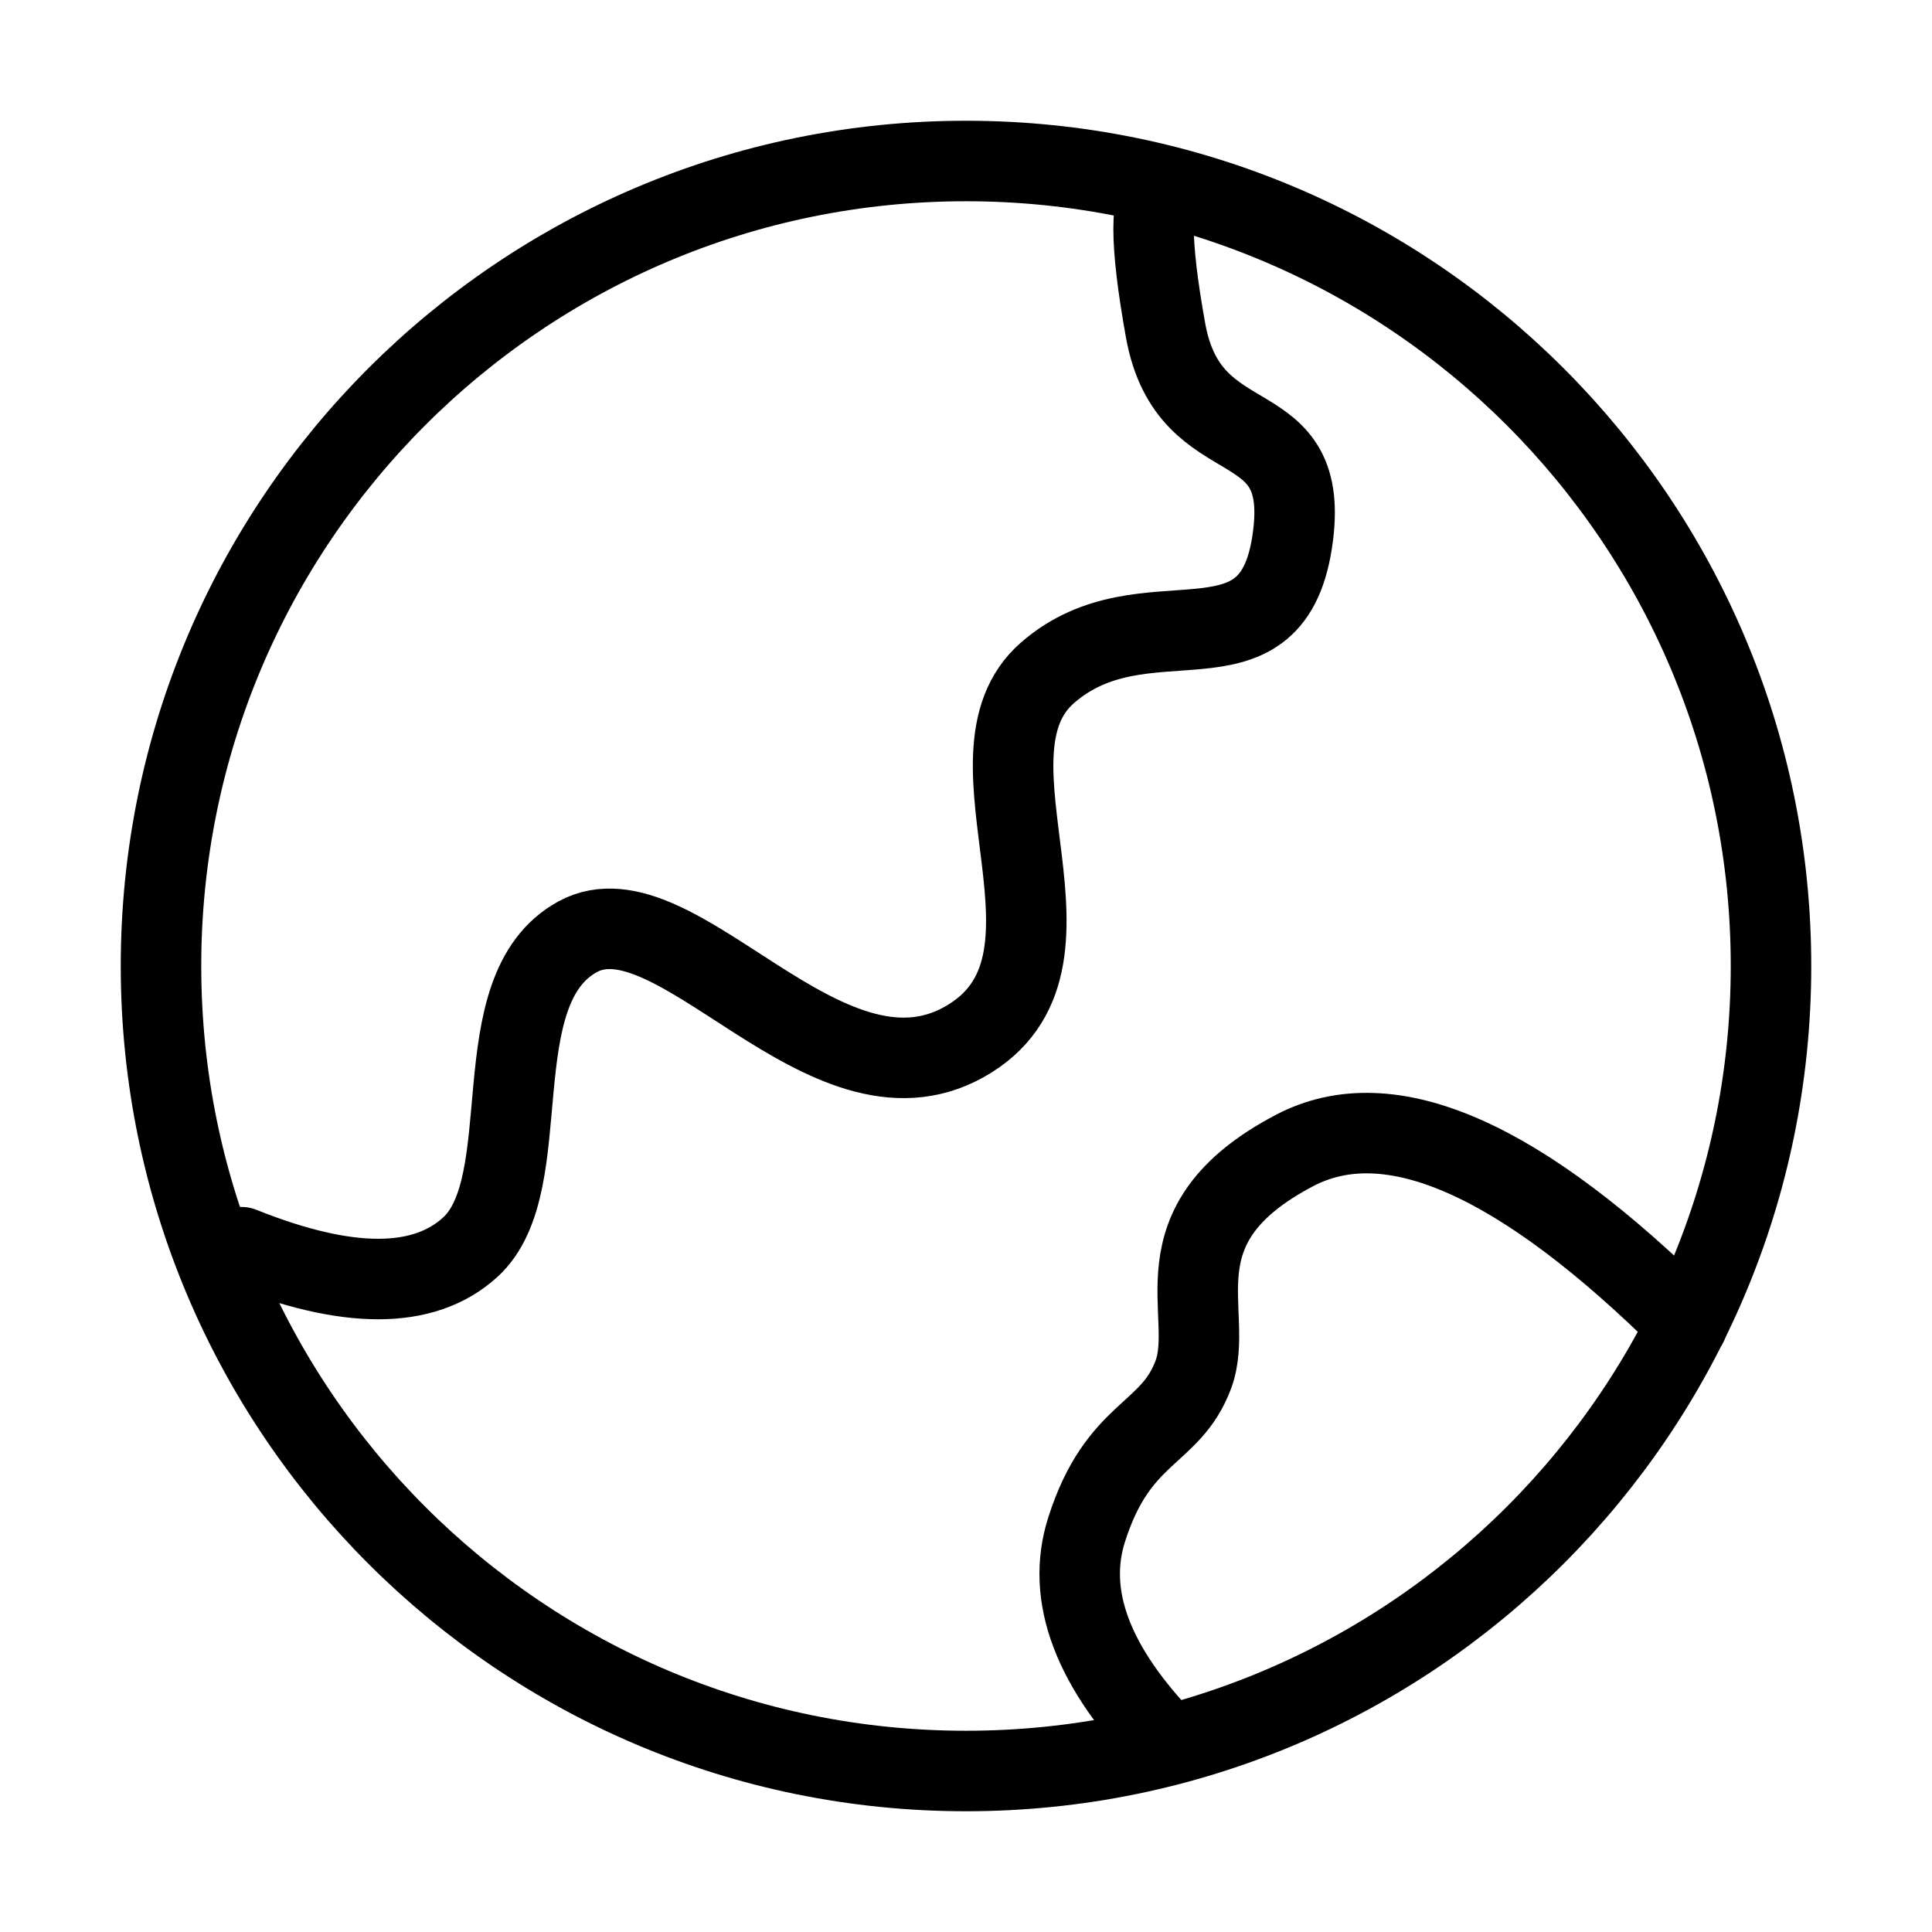
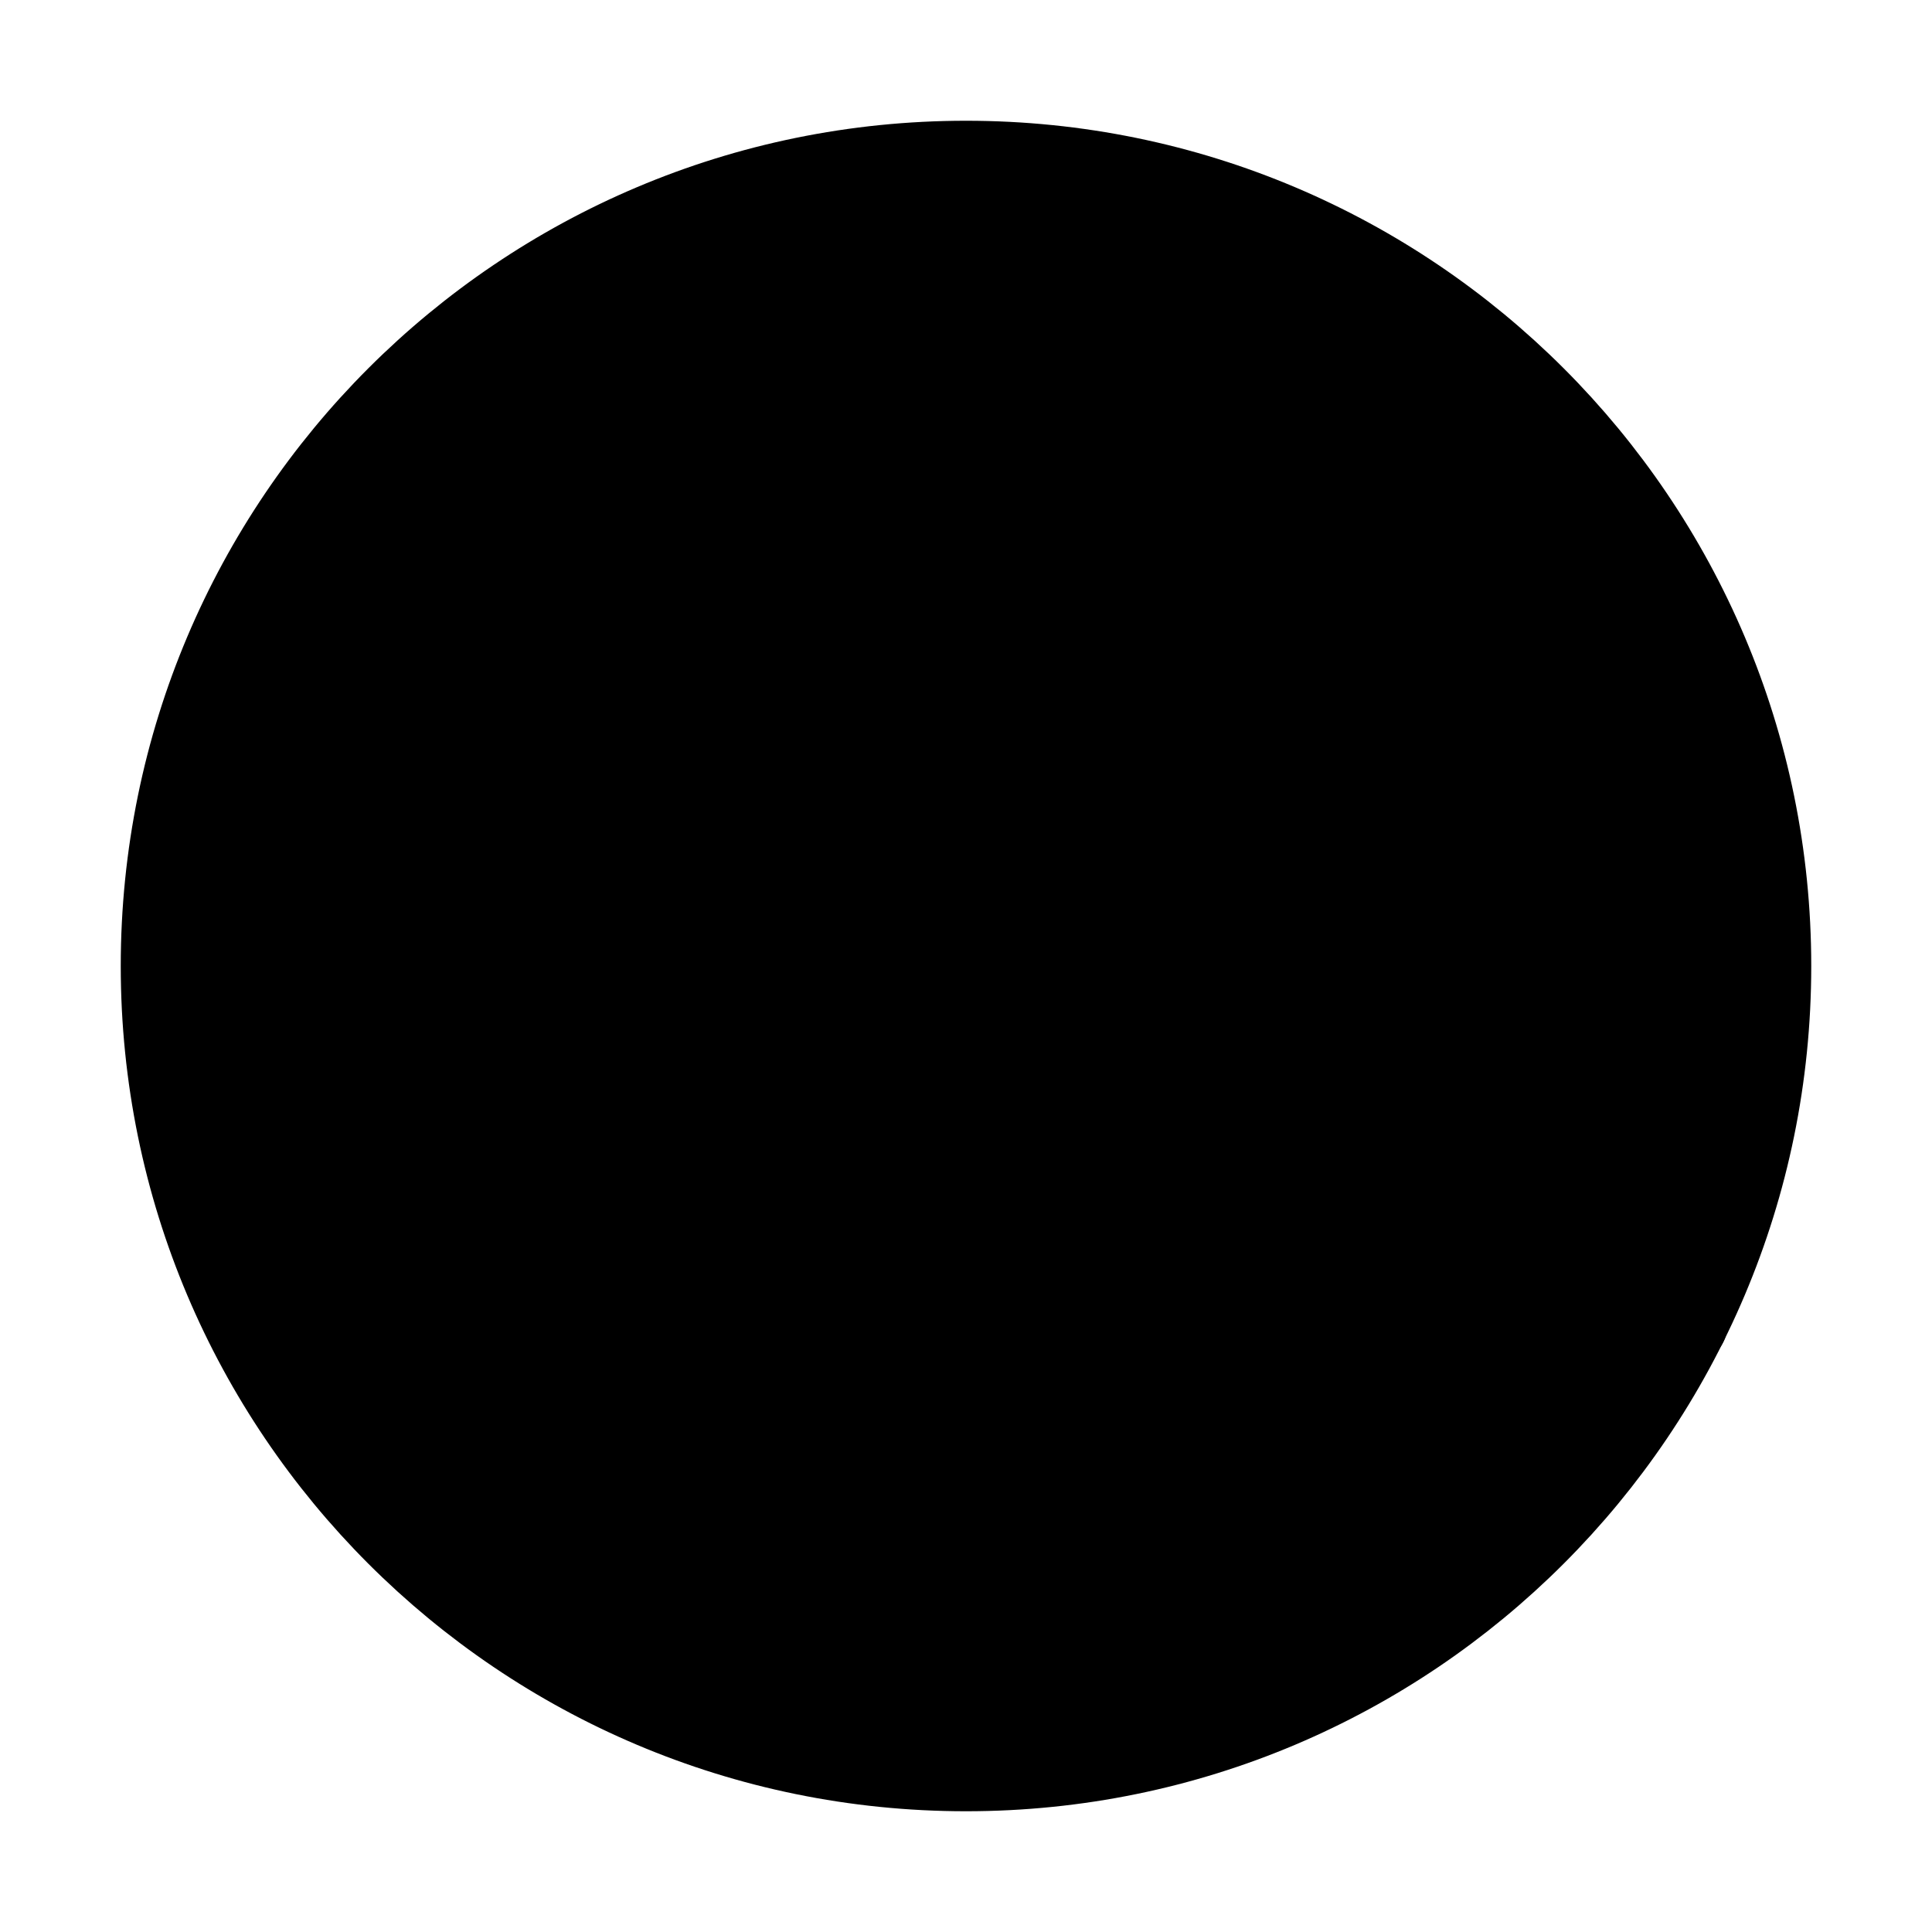
- <svg xmlns="http://www.w3.org/2000/svg" width="24" height="24" viewBox="0 0 48 48" fill="none">
+ <svg xmlns="http://www.w3.org/2000/svg" width="24" height="24" viewBox="0 0 48 48" fill="currentColor">
  <path d="M24 44C35.046 44 44 35.046 44 24C44 12.954 35.046 4 24 4C12.954 4 4 12.954 4 24C4 35.046 12.954 44 24 44Z" stroke="#000" stroke-width="2" />
  <path d="M6 30.986C8.632 32.041 10.527 32.041 11.684 30.986C13.42 29.402 11.922 24.598 14.353 23.273C16.784 21.948 20.489 27.821 23.951 25.889C27.413 23.956 23.625 18.802 26.027 16.713C28.43 14.624 31.554 16.98 32.1 13.486C32.646 9.993 29.552 11.508 28.958 8.207C28.562 6.006 28.562 4.849 28.958 4.735" stroke="#000" stroke-width="2" stroke-linecap="round" />
  <path d="M29.021 43.35C27.147 41.432 26.472 39.65 26.997 38.002C27.784 35.53 29.083 35.676 29.649 34.148C30.215 32.62 28.616 30.443 32.164 28.583C34.53 27.342 37.783 28.779 41.923 32.894" stroke="#000" stroke-width="2" stroke-linecap="round" />
</svg>
